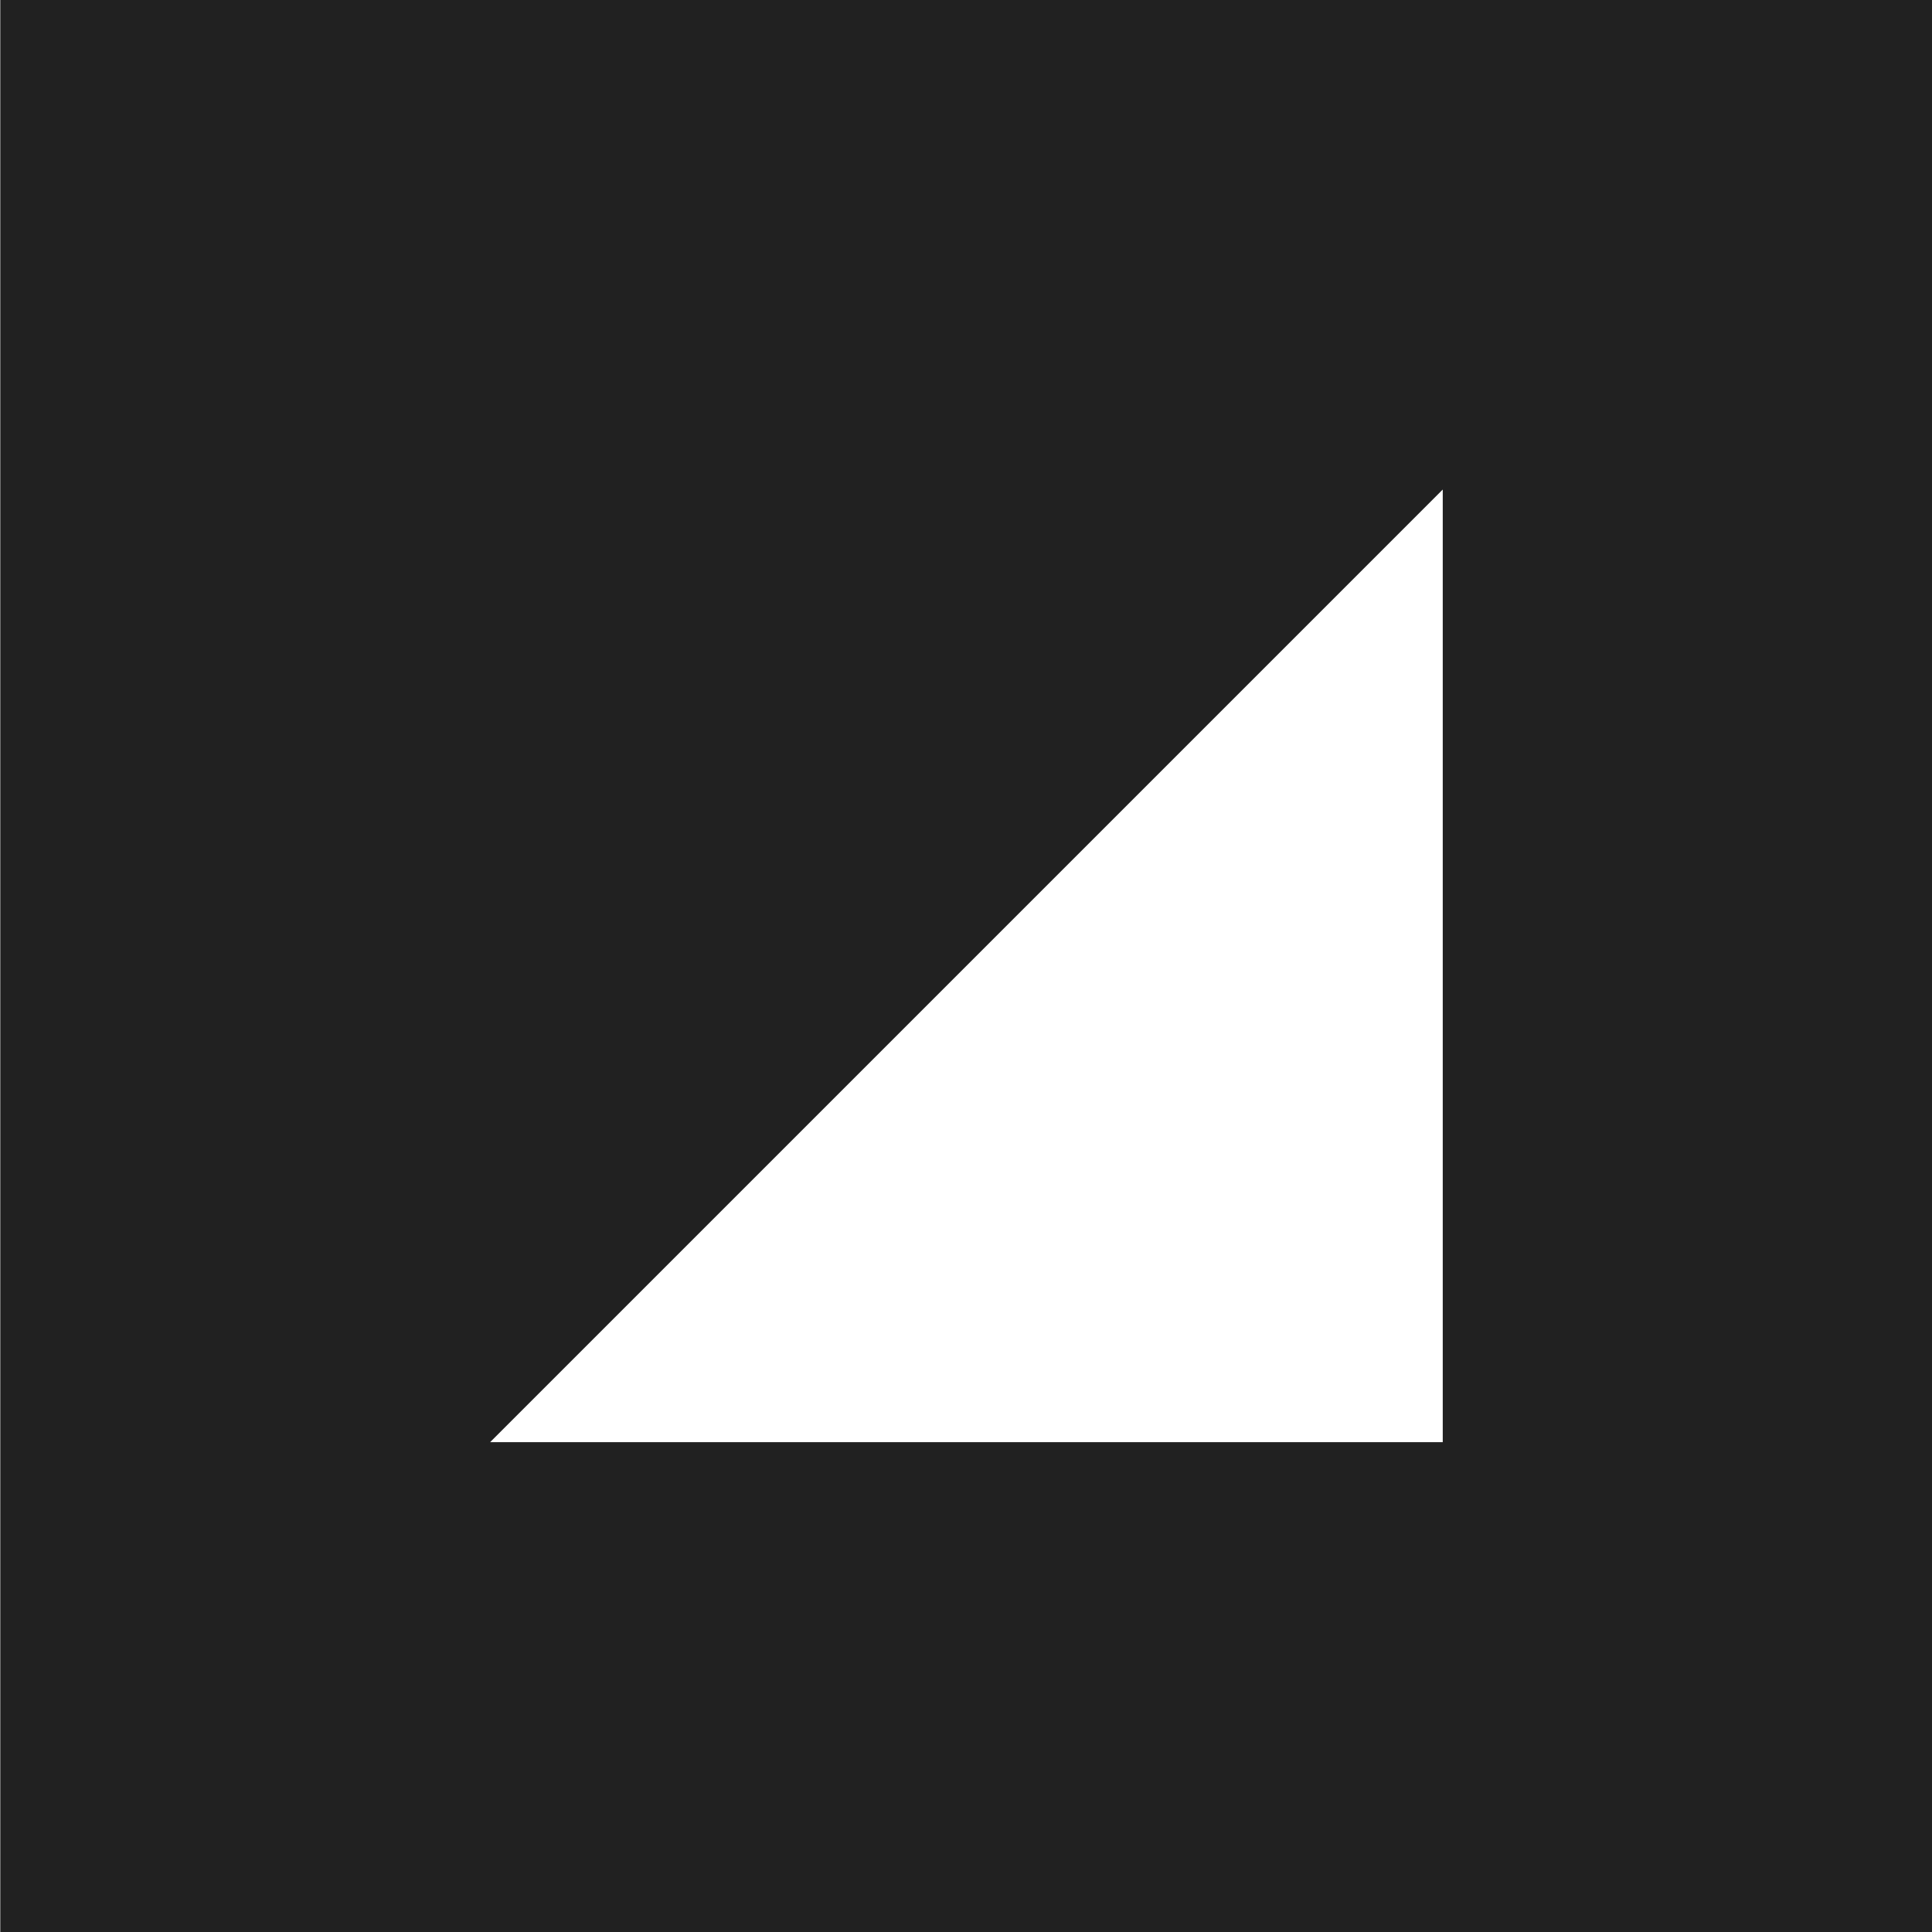
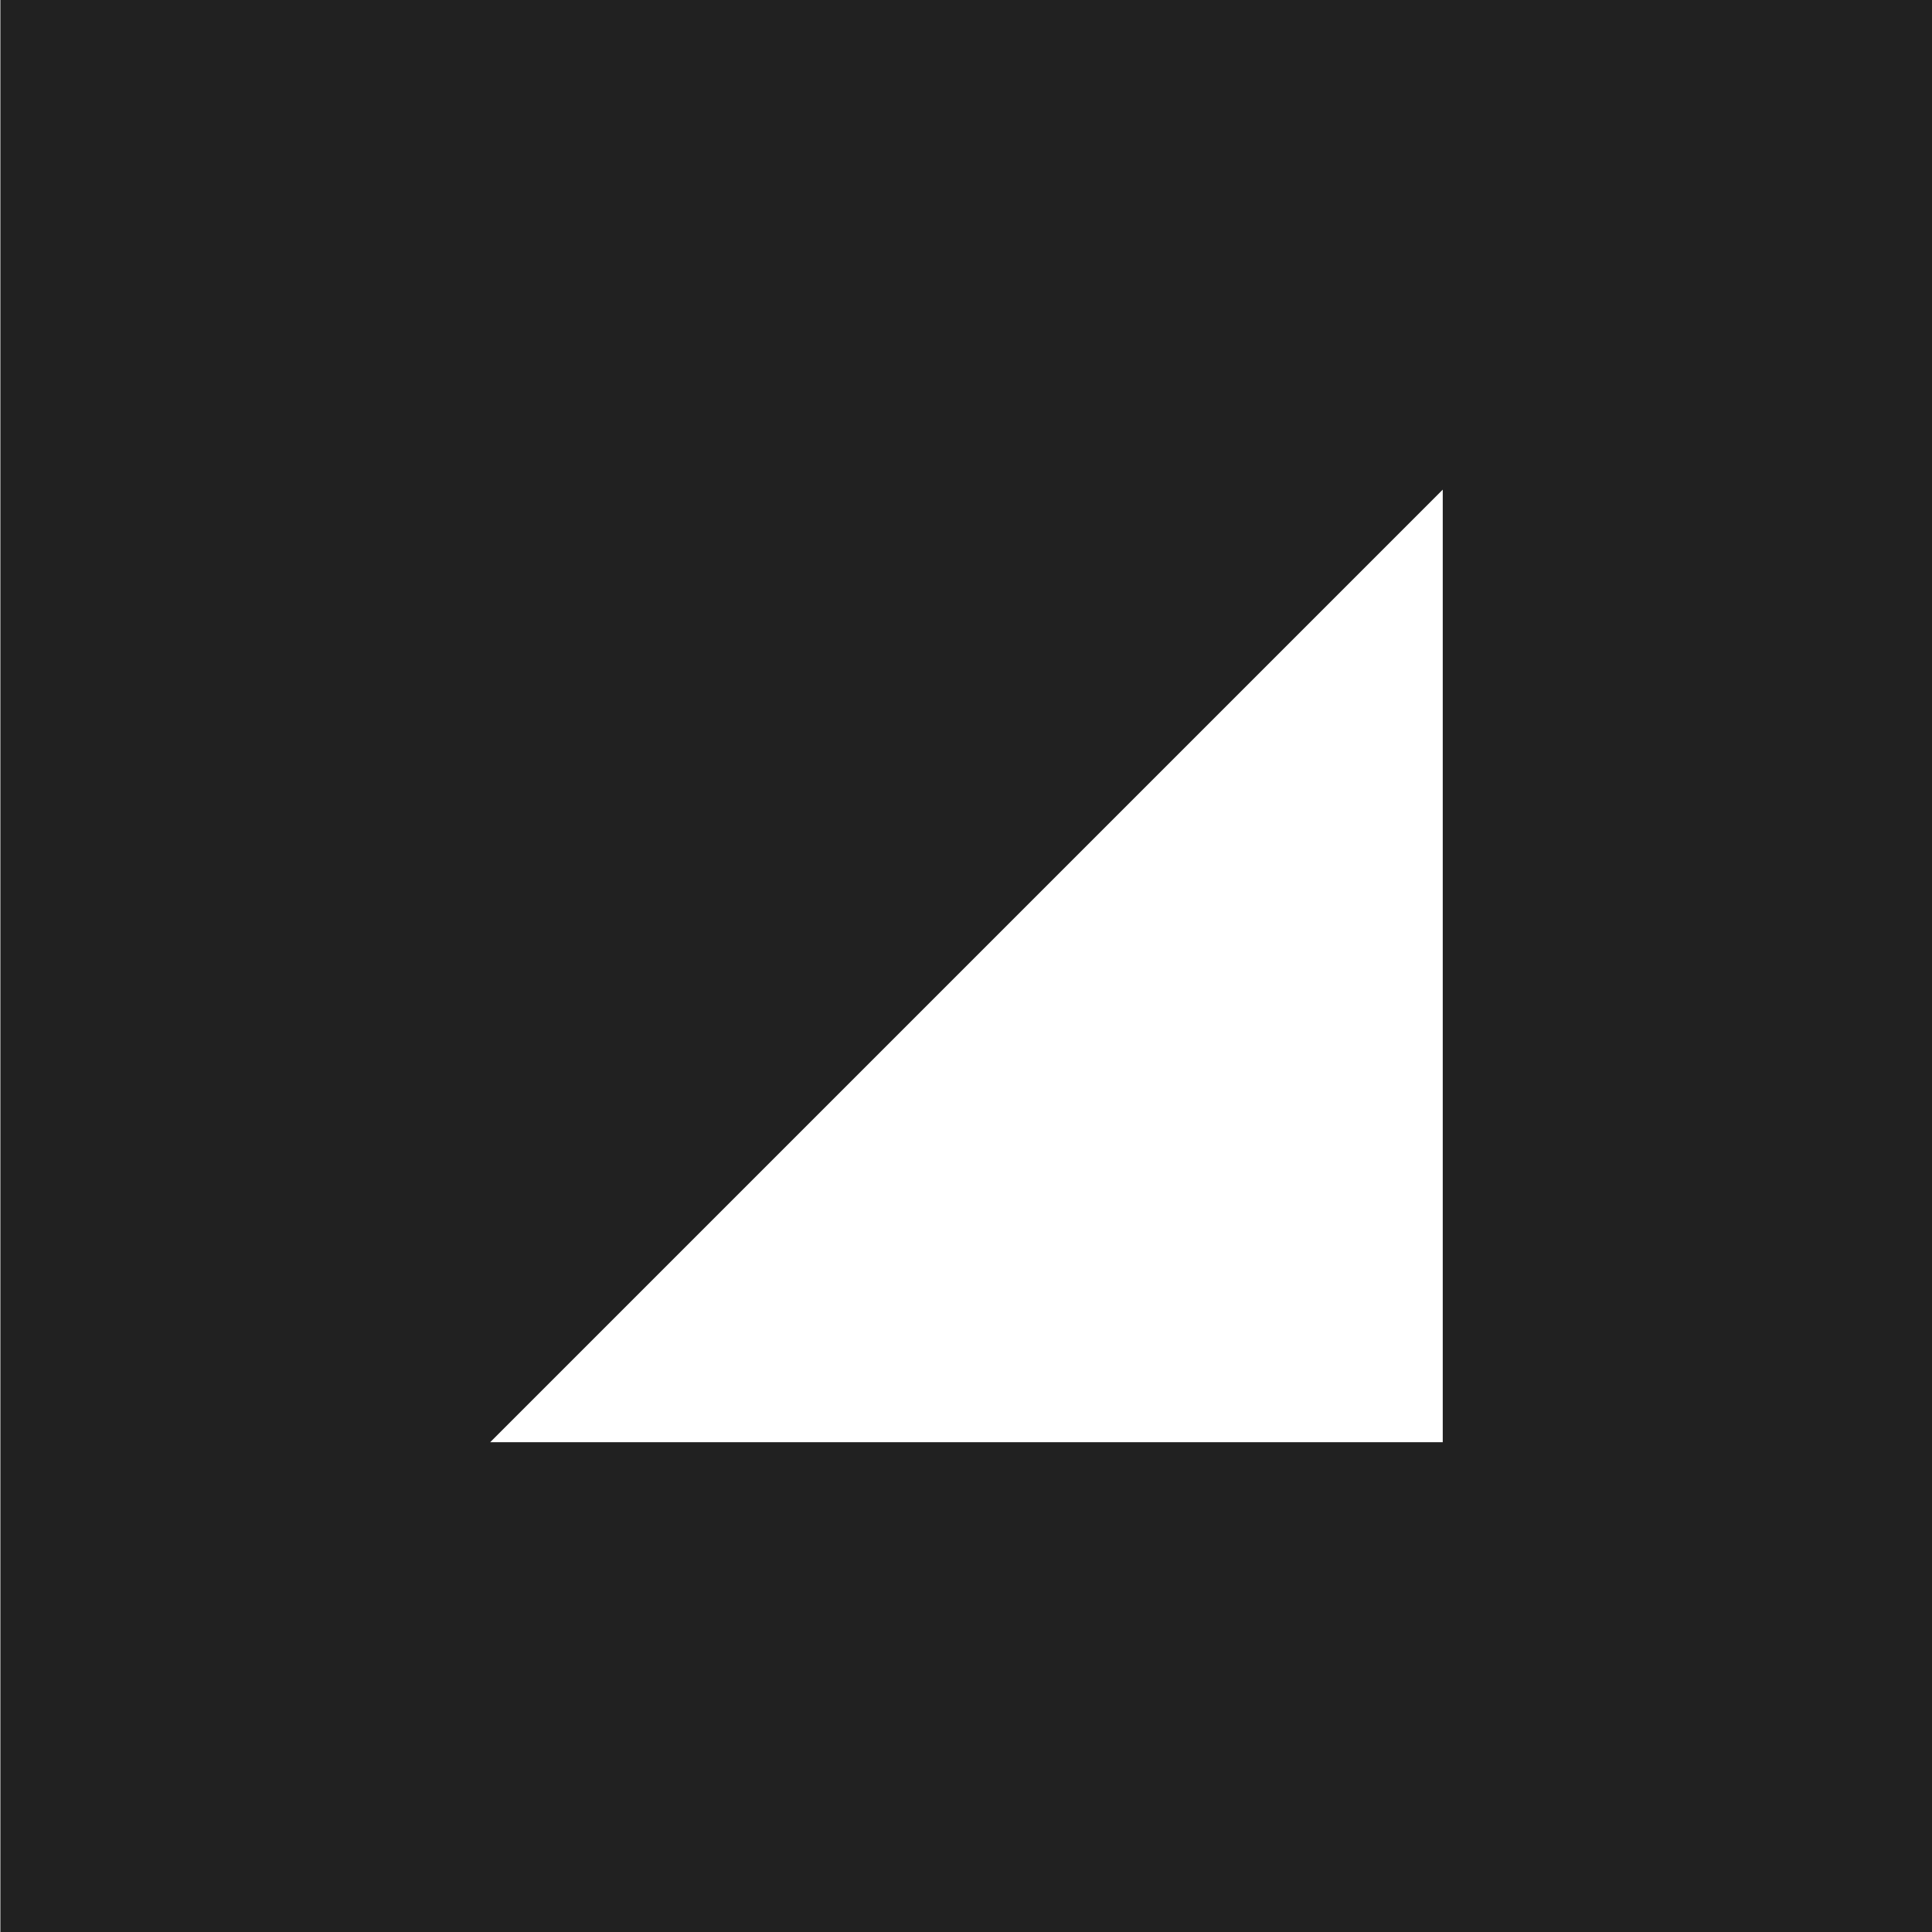
- <svg xmlns="http://www.w3.org/2000/svg" id="Camada_1" data-name="Camada 1" viewBox="0 0 1035 1035">
-   <defs>
-     <style>.cls-1{fill:#212121;}</style>
-   </defs>
-   <path class="cls-1" d="M.15-.19V1035H1035.33V-.19ZM772.9,772.57H262.58L772.9,262.25Z" />
+ <svg xmlns="http://www.w3.org/2000/svg" version="1.1" id="Camada_1" x="0px" y="0px" viewBox="0 0 1035 1035" fill="#212121" style="enable-background:new 0 0 1035 1035;" xml:space="preserve">
+   <g>
+     <g>
+       <path class="st0" d="M0.2-0.2V1035h1035.2V-0.2H0.2z M772.9,772.6H262.6l510.3-510.3V772.6z" />
+     </g>
+   </g>
</svg>
